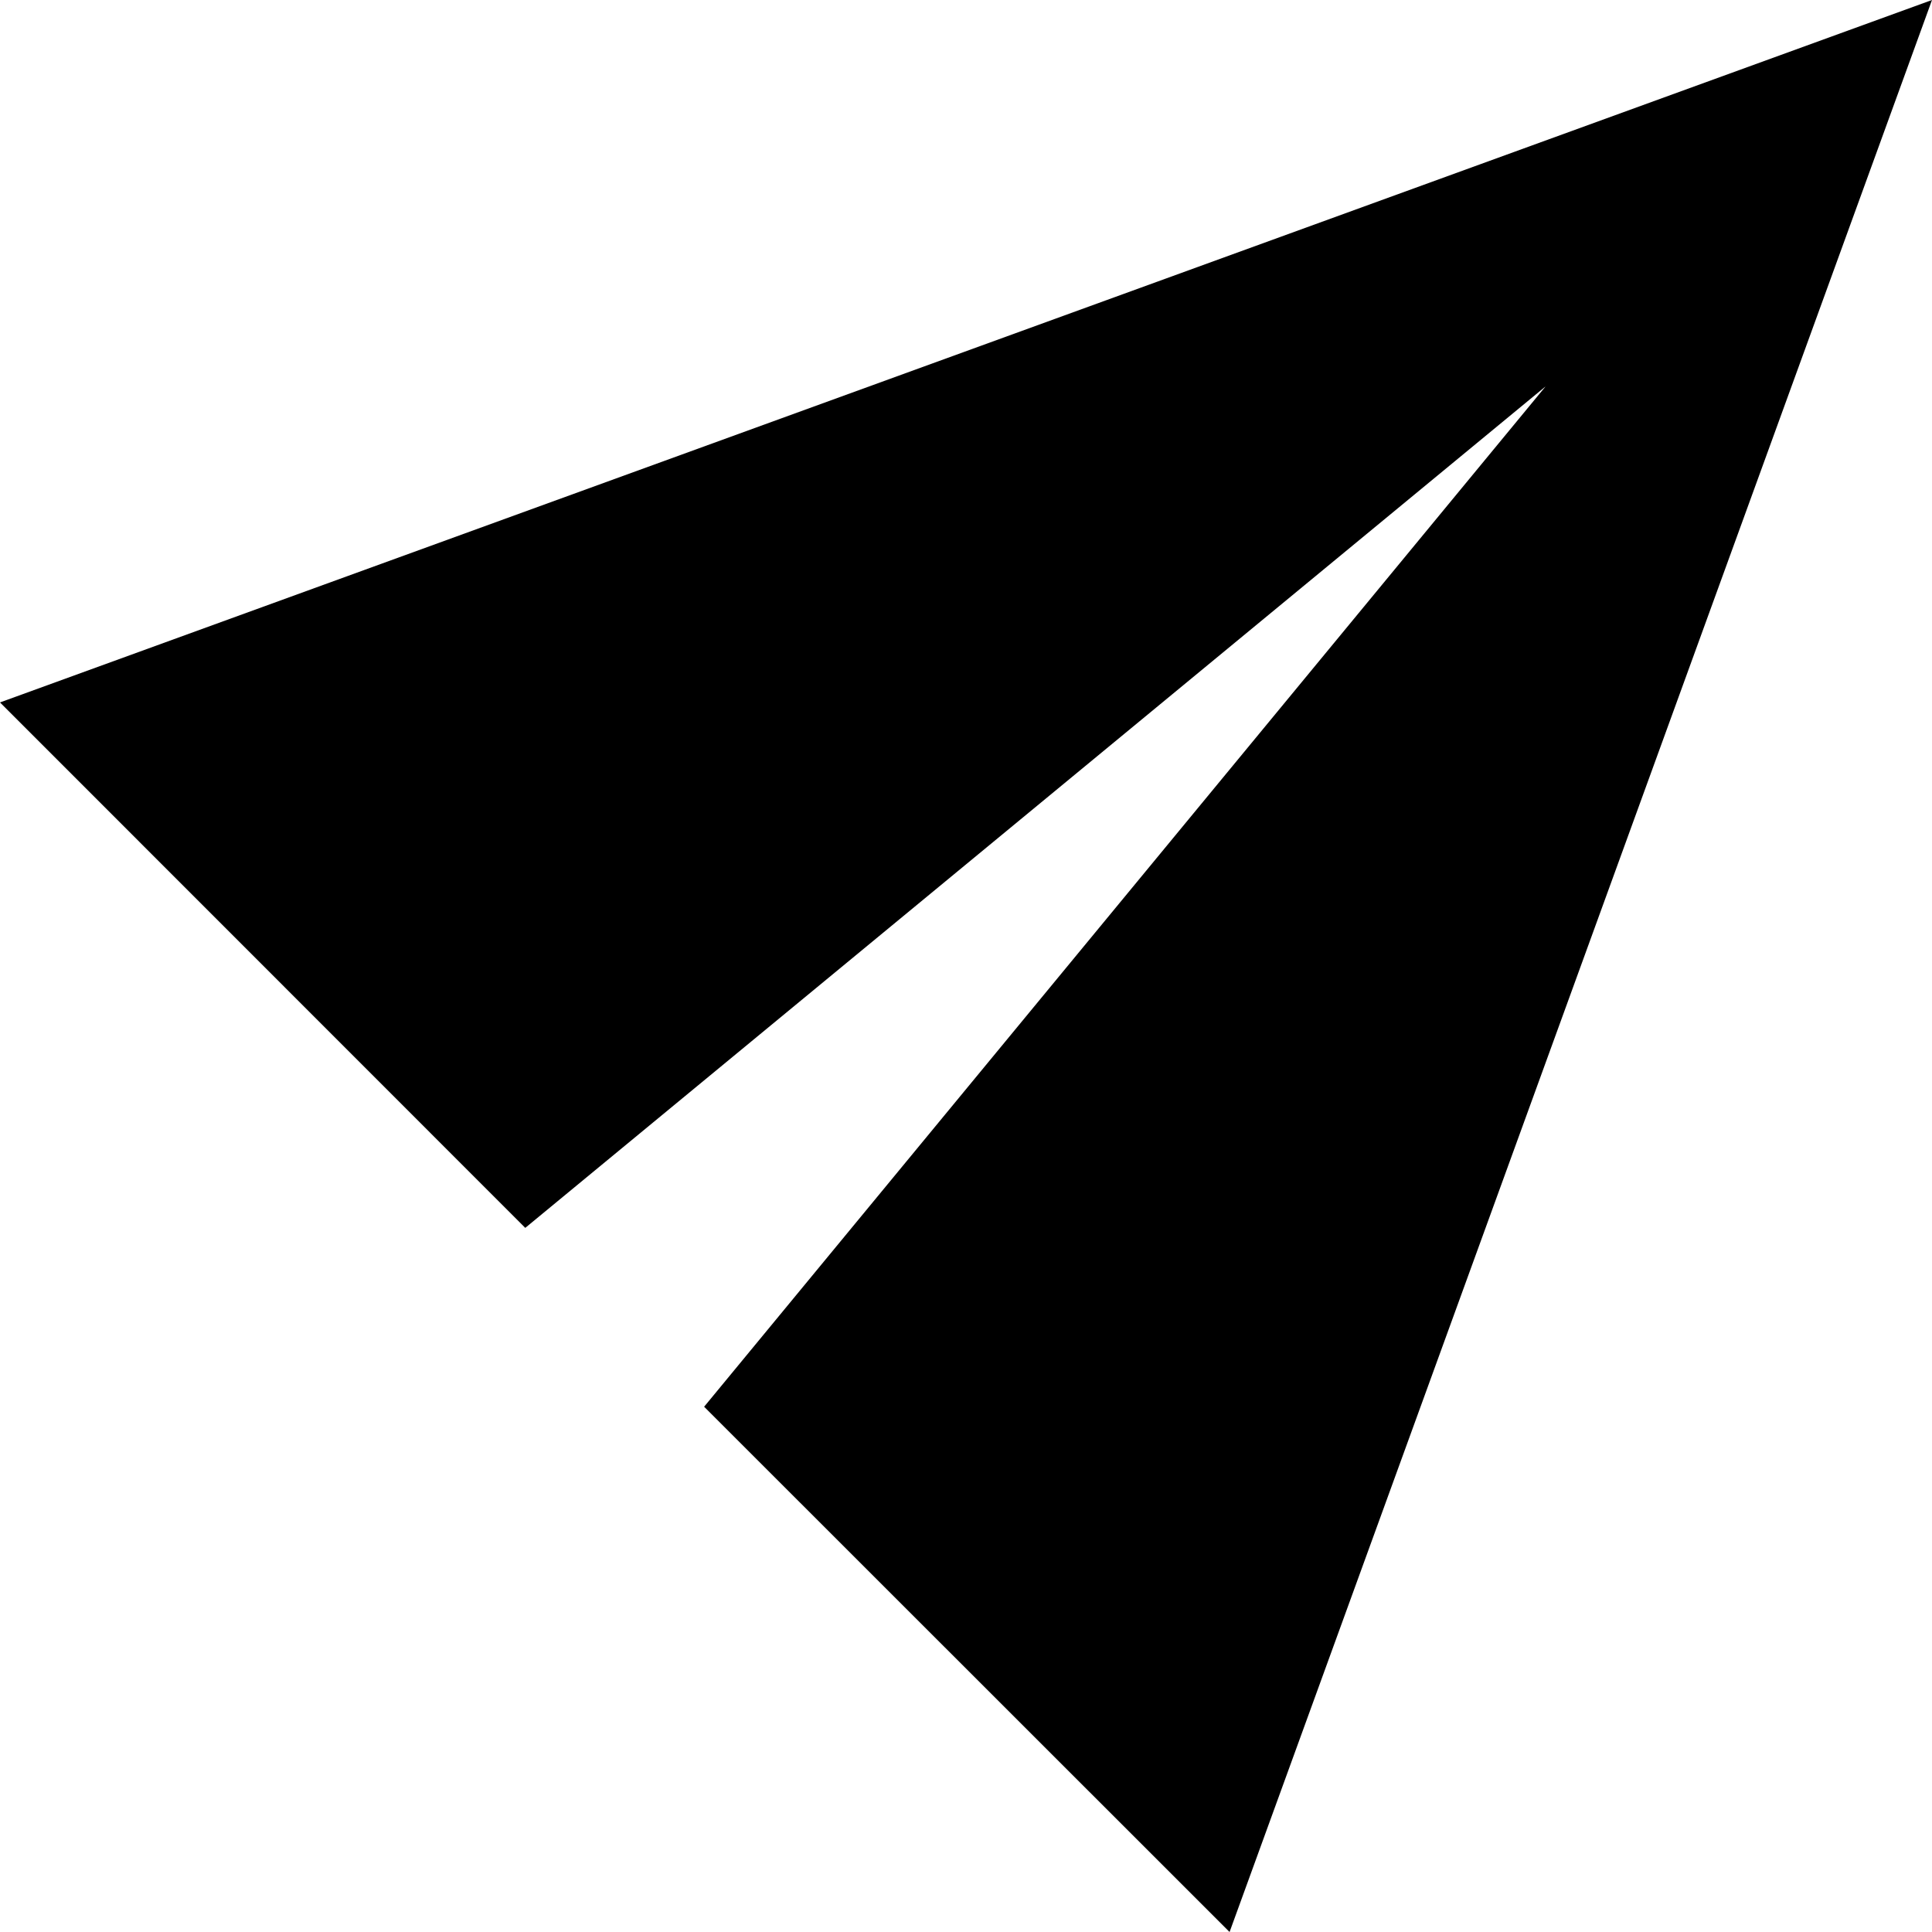
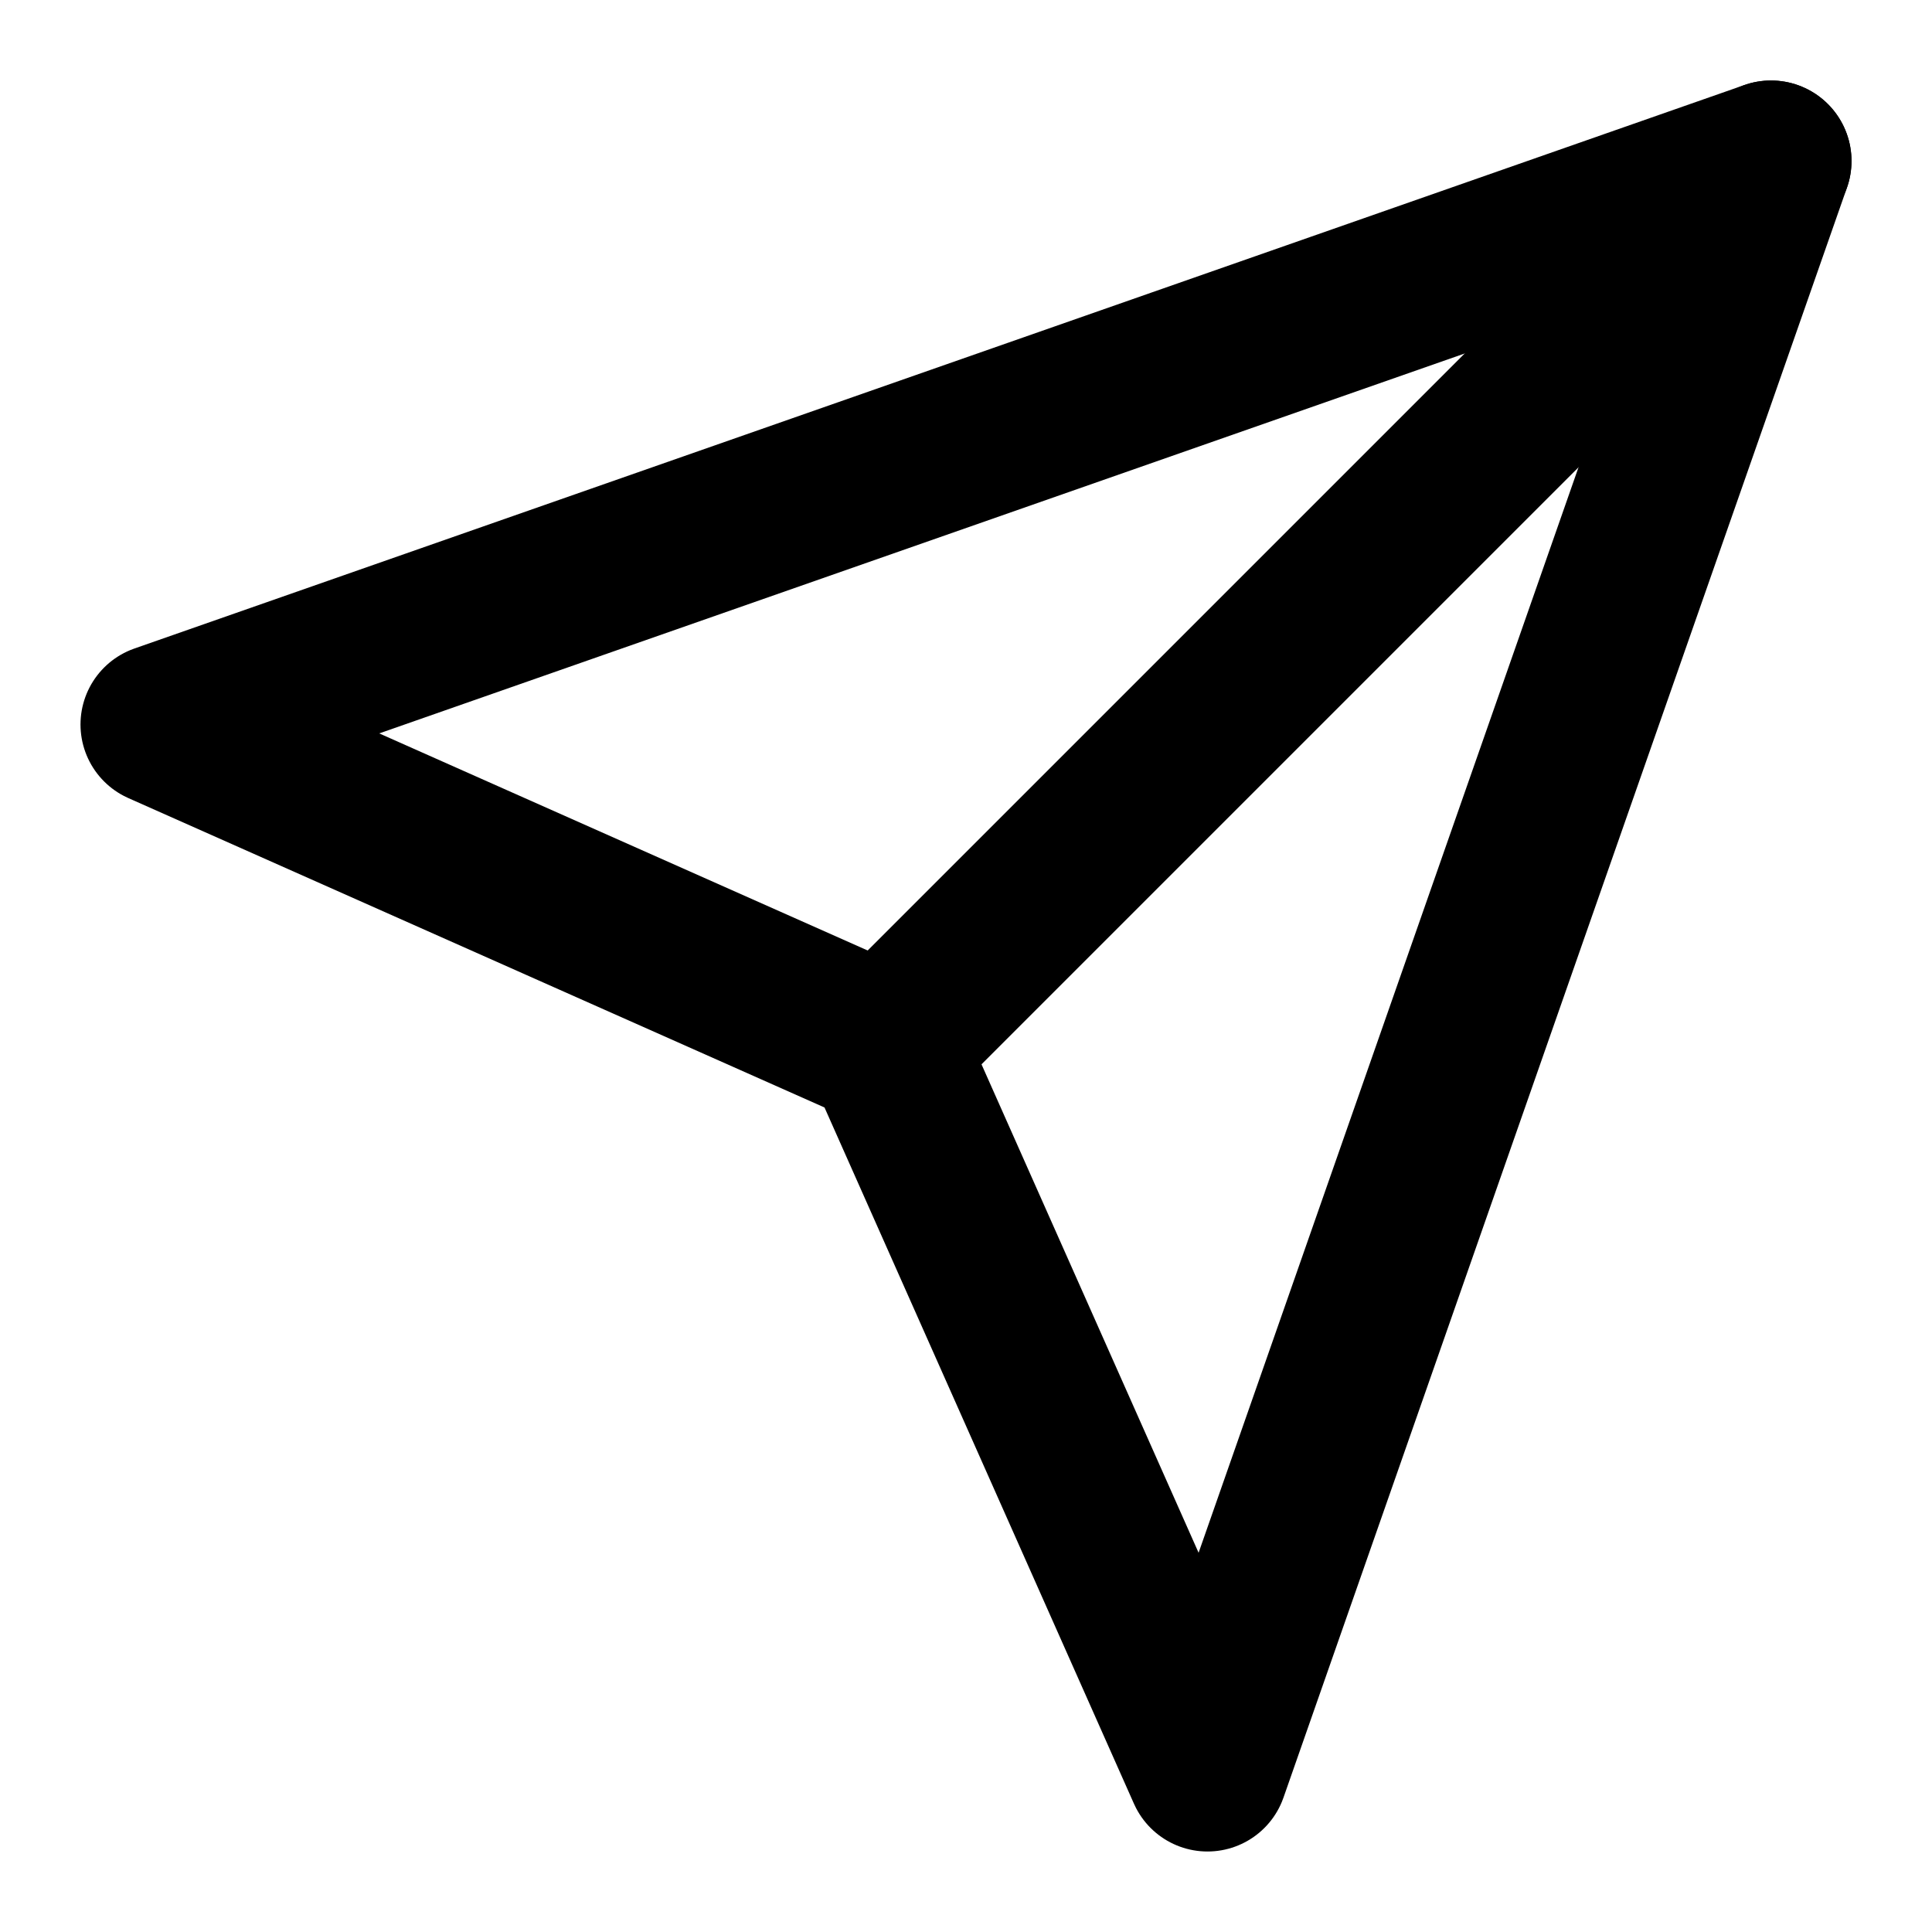
- <svg xmlns="http://www.w3.org/2000/svg" version="1.1" width="1024" height="1024" viewBox="0 0 1024 1024">
-   <g id="icomoon-ignore">
- </g>
-   <path d="M1024 0l-1024 372.3 278.4 278.5 540.8-446-446 540.8 278.5 278.4z" />
+ <svg xmlns="http://www.w3.org/2000/svg" width="24" height="24" viewBox="0 0 24 24" fill="none" stroke="currentColor" stroke-width="2" stroke-linecap="round" stroke-linejoin="round" class="feather feather-send">
+   <line x1="22" y1="2" x2="11" y2="13" />
+   <polygon points="22 2 15 22 11 13 2 9 22 2" />
</svg>
